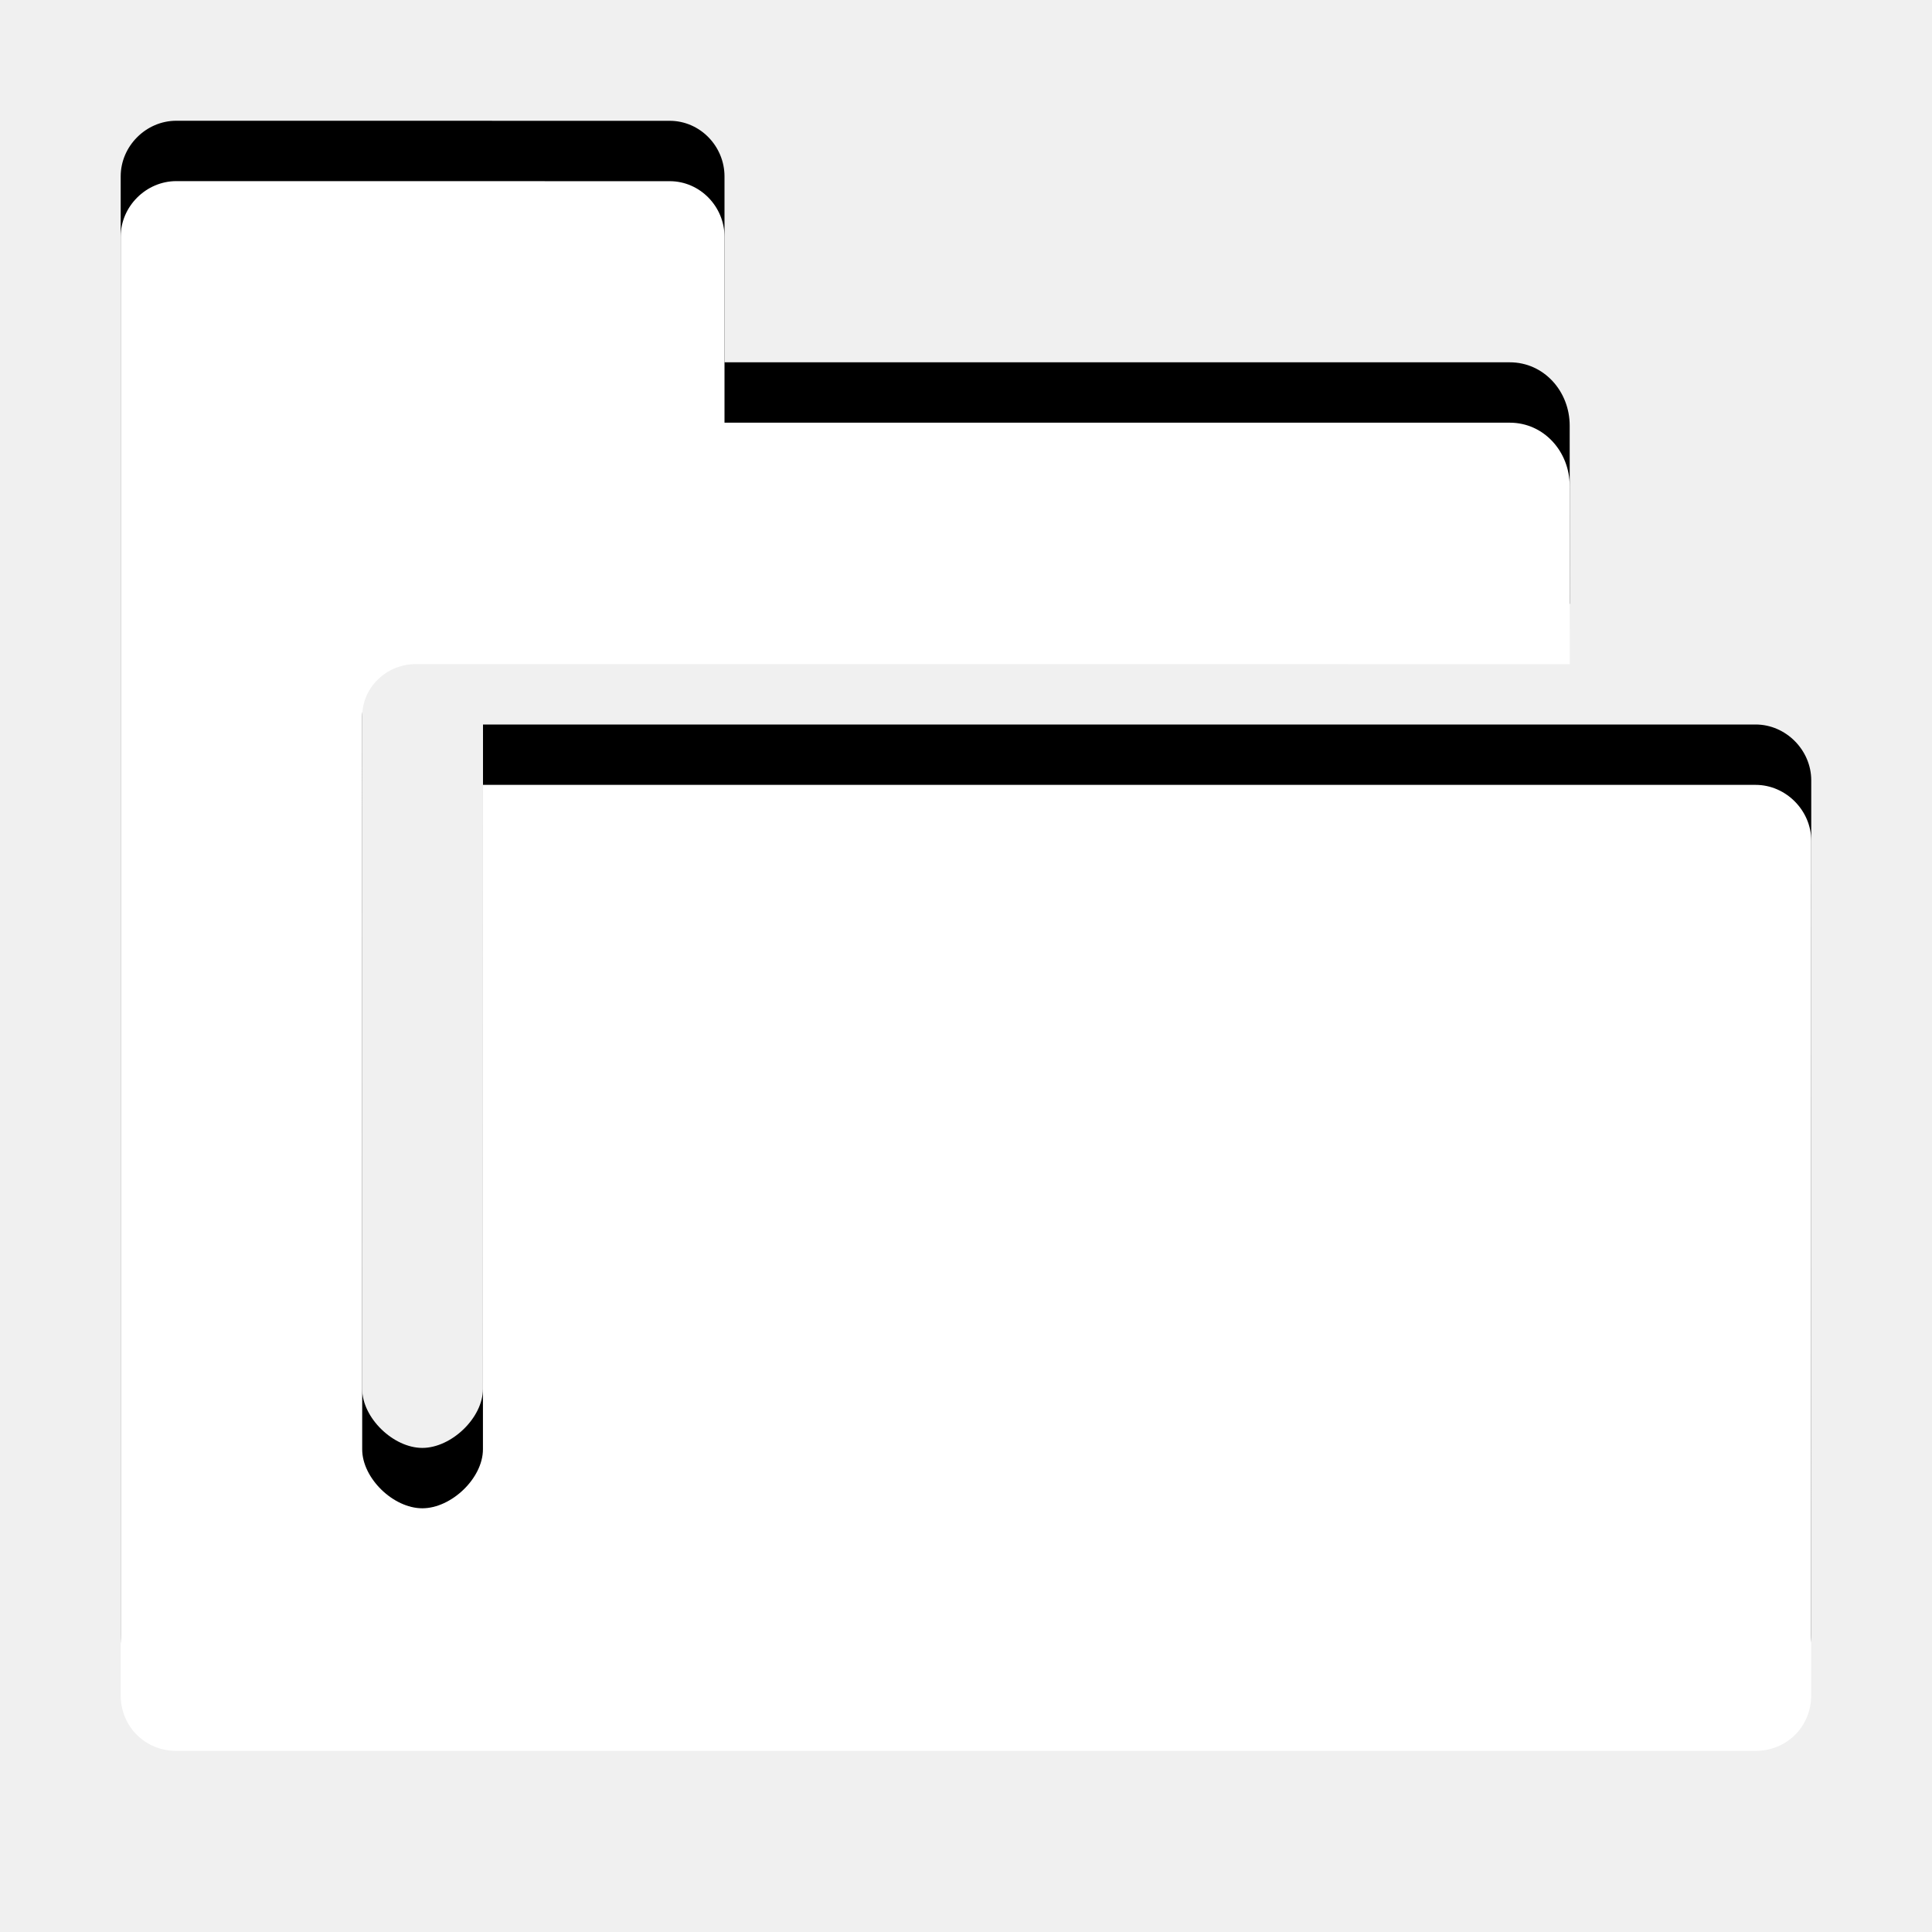
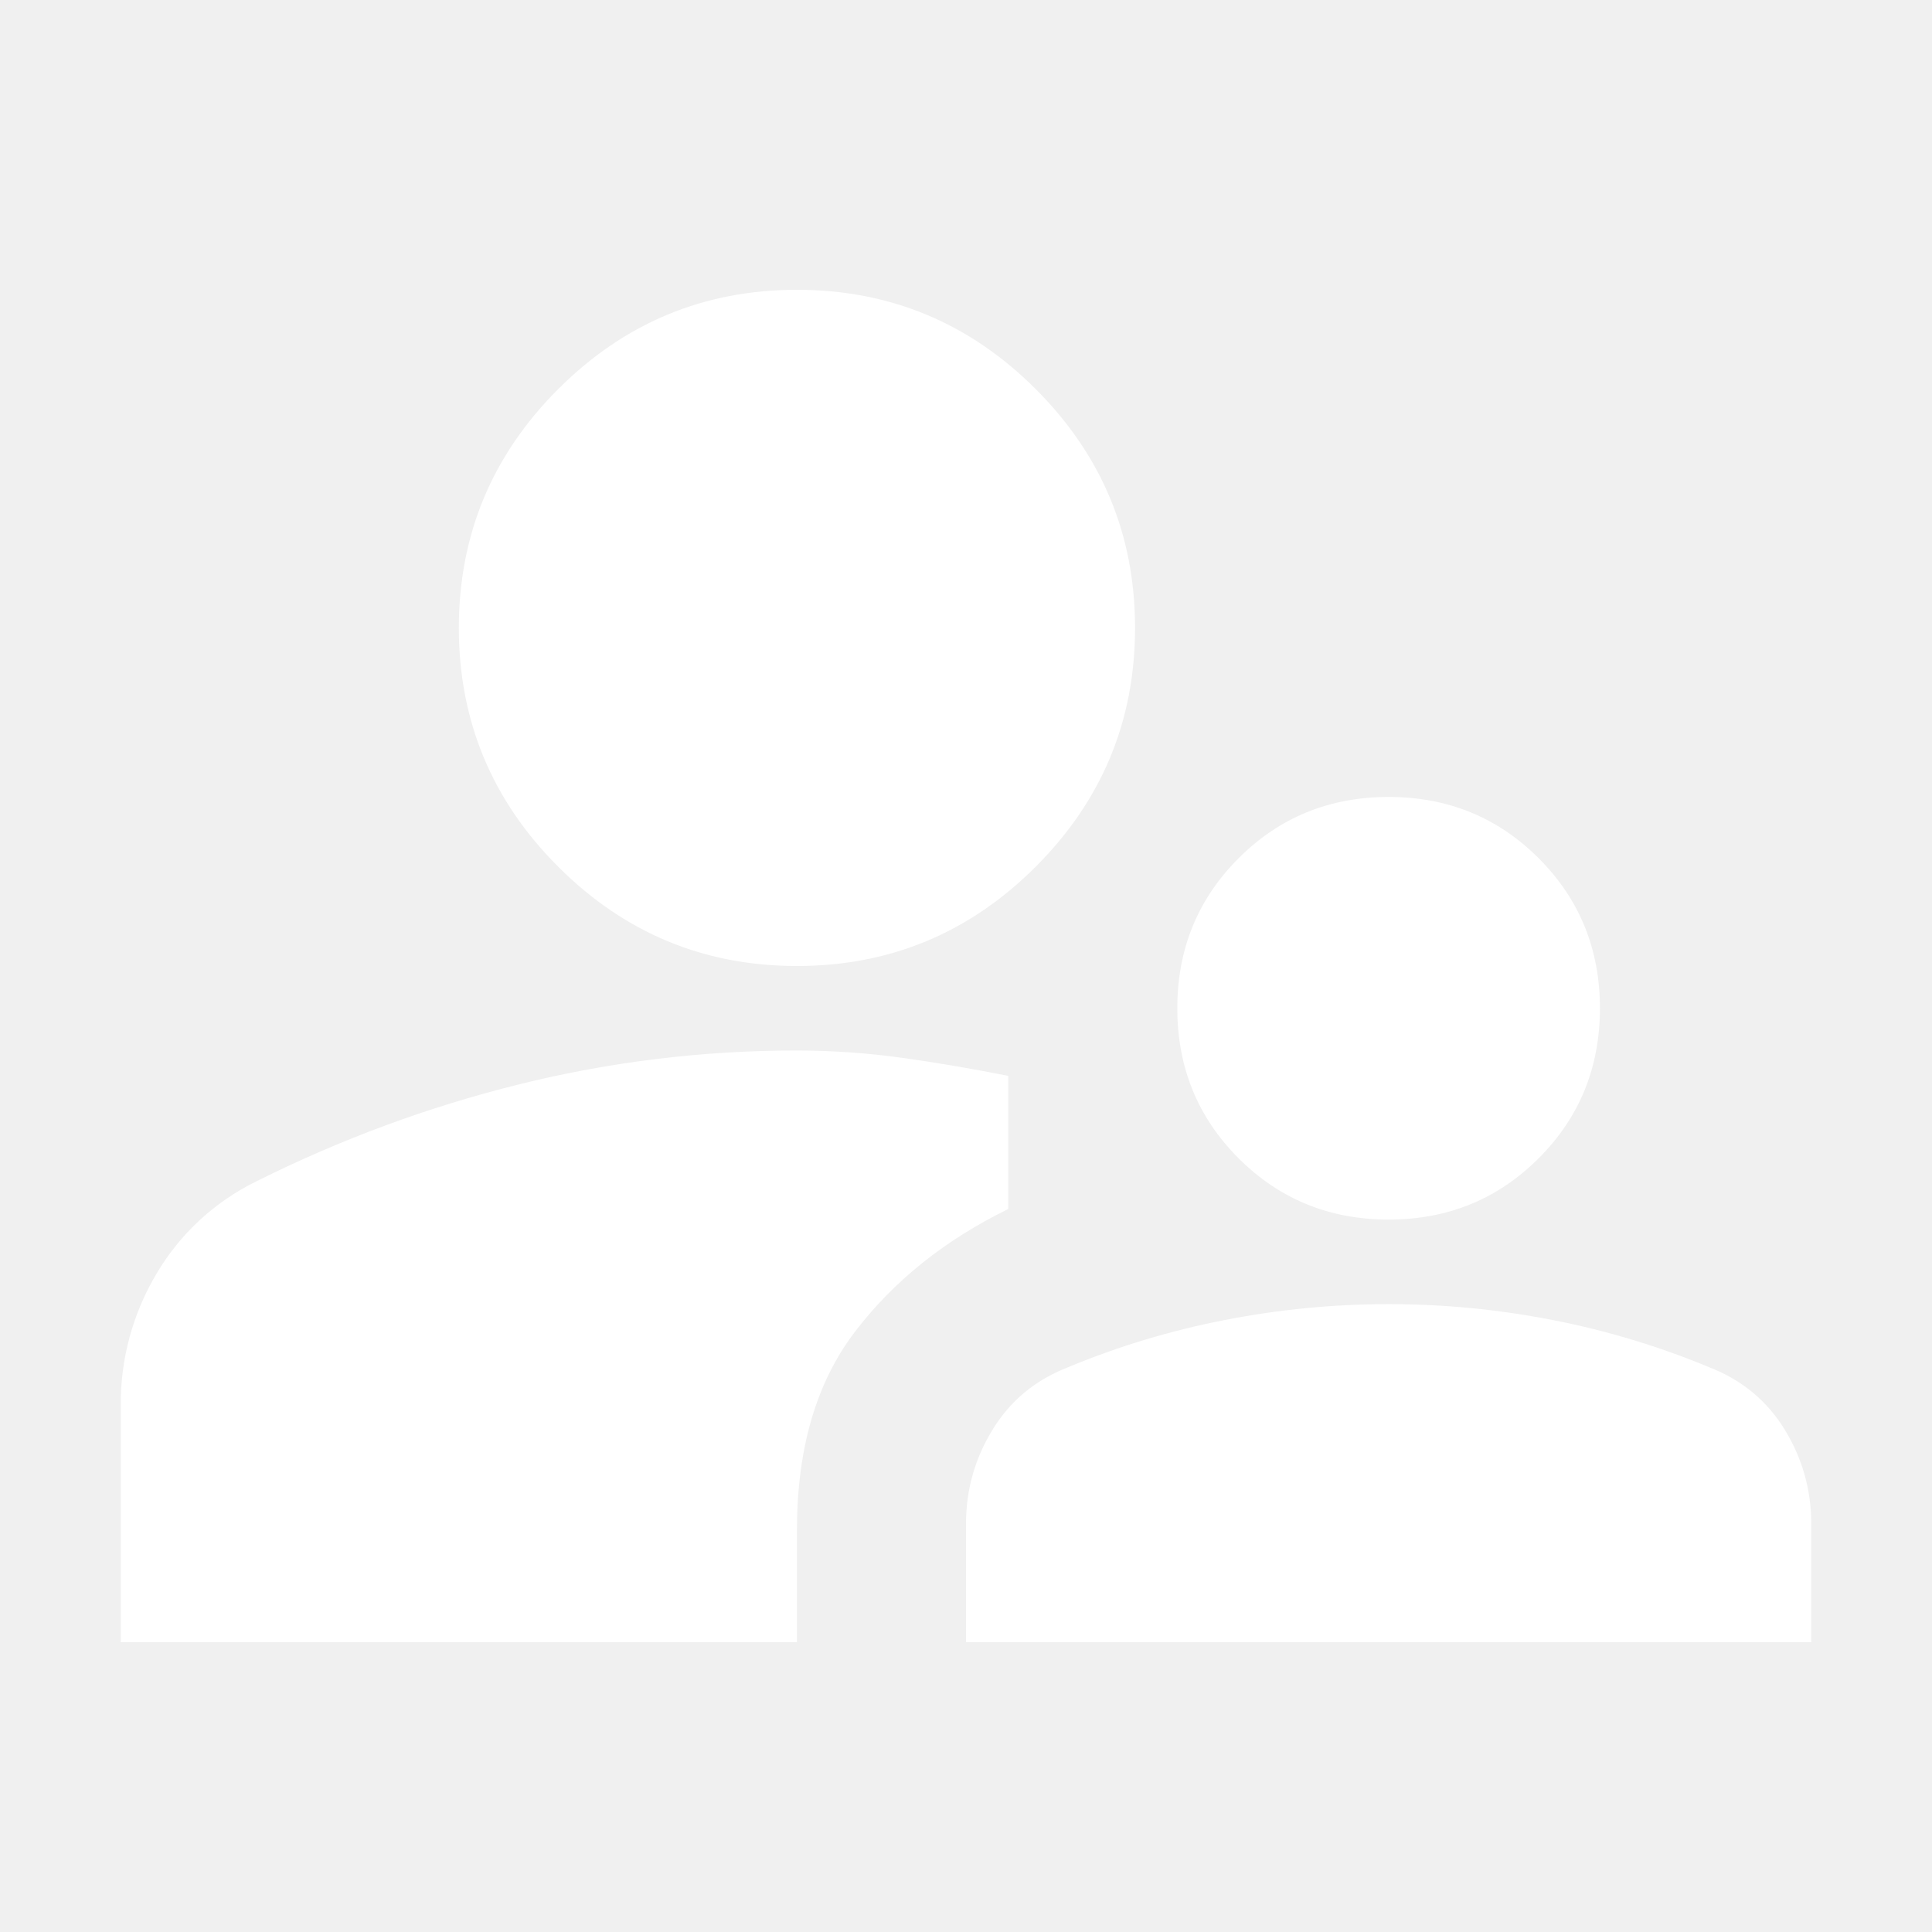
- <svg xmlns="http://www.w3.org/2000/svg" height="32" width="32" version="1.1">
-   <g transform="translate(573.14 110.3)" fill-rule="evenodd">
-     <path d="m-570.22-108.3c-0.501 0-0.921 0.42-0.921 0.921v24.158c0 0.517 0.403 0.921 0.921 0.921h26.158c0.518 0 0.921-0.403 0.921-0.921l0.001-14.154c0-0.501-0.42-0.925-0.921-0.925h-21.079l-0.001 11.005c0 0.48-0.524 0.977-1.004 0.977-0.48 0-0.996-0.497-0.996-0.977l0.001-12.143c0-0.48 0.405-0.862 0.885-0.862h4.594l14.521 0.001-0.001-2.952c0-0.567-0.426-1.048-0.992-1.048h-13.007v-3.079c0-0.501-0.406-0.921-0.907-0.921z" />
-     <path d="m-570.22-107.3c-0.501 0-0.921 0.42-0.921 0.921v24.158c0 0.517 0.403 0.921 0.921 0.921h26.158c0.518 0 0.921-0.403 0.921-0.921l0.001-14.154c0-0.501-0.42-0.925-0.921-0.925h-21.079l-0.001 11.005c0 0.48-0.524 0.977-1.004 0.977-0.48 0-0.996-0.497-0.996-0.977l0.001-12.143c0-0.48 0.405-0.862 0.885-0.862h4.594l14.521 0.001-0.001-2.952c0-0.567-0.426-1.048-0.992-1.048h-13.007v-3.079c0-0.501-0.406-0.921-0.907-0.921z" fill="#fff" />
-   </g>
+ <svg xmlns="http://www.w3.org/2000/svg" viewBox="0 0 32 32" height="32" width="32" xml:space="preserve" style="fill-rule:evenodd;clip-rule:evenodd;stroke-linejoin:round;stroke-miterlimit:2">
+   <path d="M2 20v-2.8a3 3 0 0 1 .425-1.563A2.798 2.798 0 0 1 3.6 14.55c1-.5 2.038-.883 3.113-1.15A13.58 13.58 0 0 1 10 13c.417 0 .833.029 1.25.087.417.059.833.13 1.25.213v1.575c-.75.367-1.354.85-1.812 1.45-.459.6-.688 1.383-.688 2.35V20H2Zm10 0v-1.4c0-.4.104-.771.313-1.112.208-.342.504-.588.887-.738.6-.25 1.221-.437 1.863-.562a10.1 10.1 0 0 1 3.875 0 9.613 9.613 0 0 1 1.862.562c.383.15.679.396.888.738.208.341.312.712.312 1.112V20H12Zm5-5c-.7 0-1.292-.242-1.775-.725-.483-.483-.725-1.075-.725-1.775s.242-1.292.725-1.775C15.708 10.242 16.3 10 17 10s1.292.242 1.775.725c.483.483.725 1.075.725 1.775s-.242 1.292-.725 1.775C18.292 14.758 17.7 15 17 15Zm-7-3c-1.1 0-2.042-.392-2.825-1.175C6.392 10.042 6 9.1 6 8s.392-2.042 1.175-2.825C7.958 4.392 8.9 4 10 4s2.042.392 2.825 1.175C13.608 5.958 14 6.9 14 8s-.392 2.042-1.175 2.825C12.042 11.608 11.1 12 10 12Z" style="fill:#fff;fill-rule:nonzero" transform="matrix(1.4 0 0 1.4 -.8 -.8)" />
</svg>
